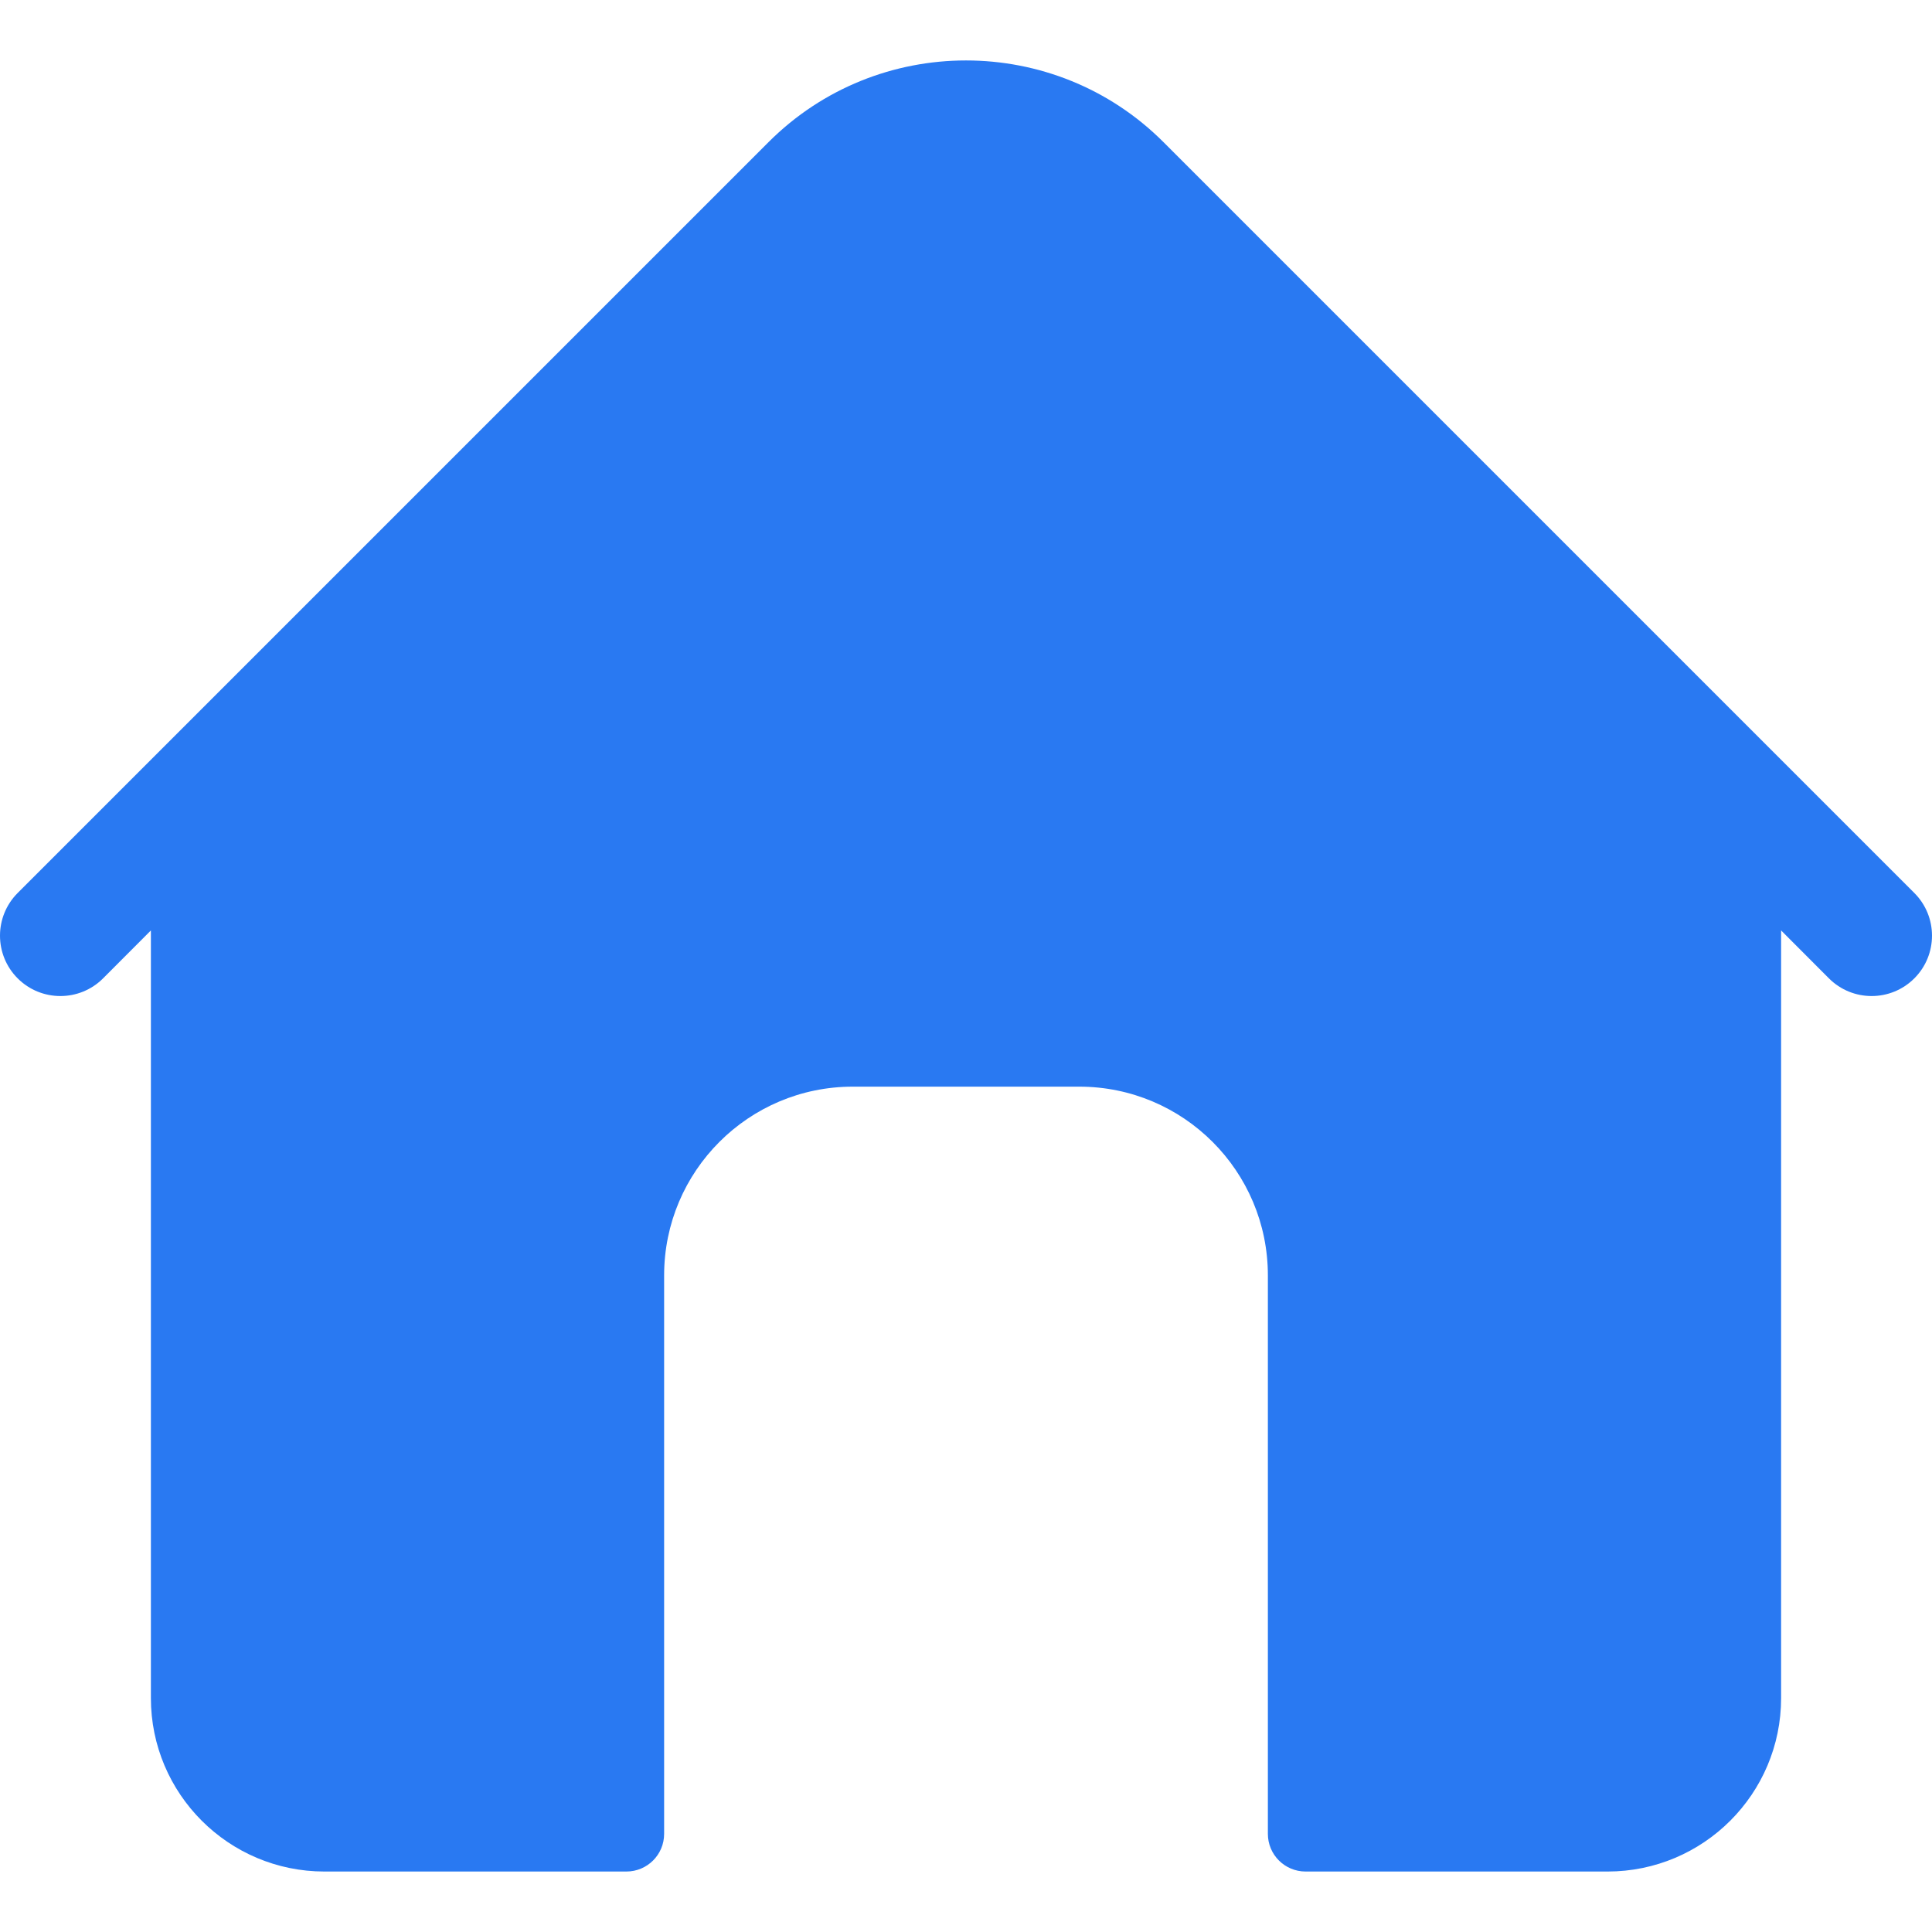
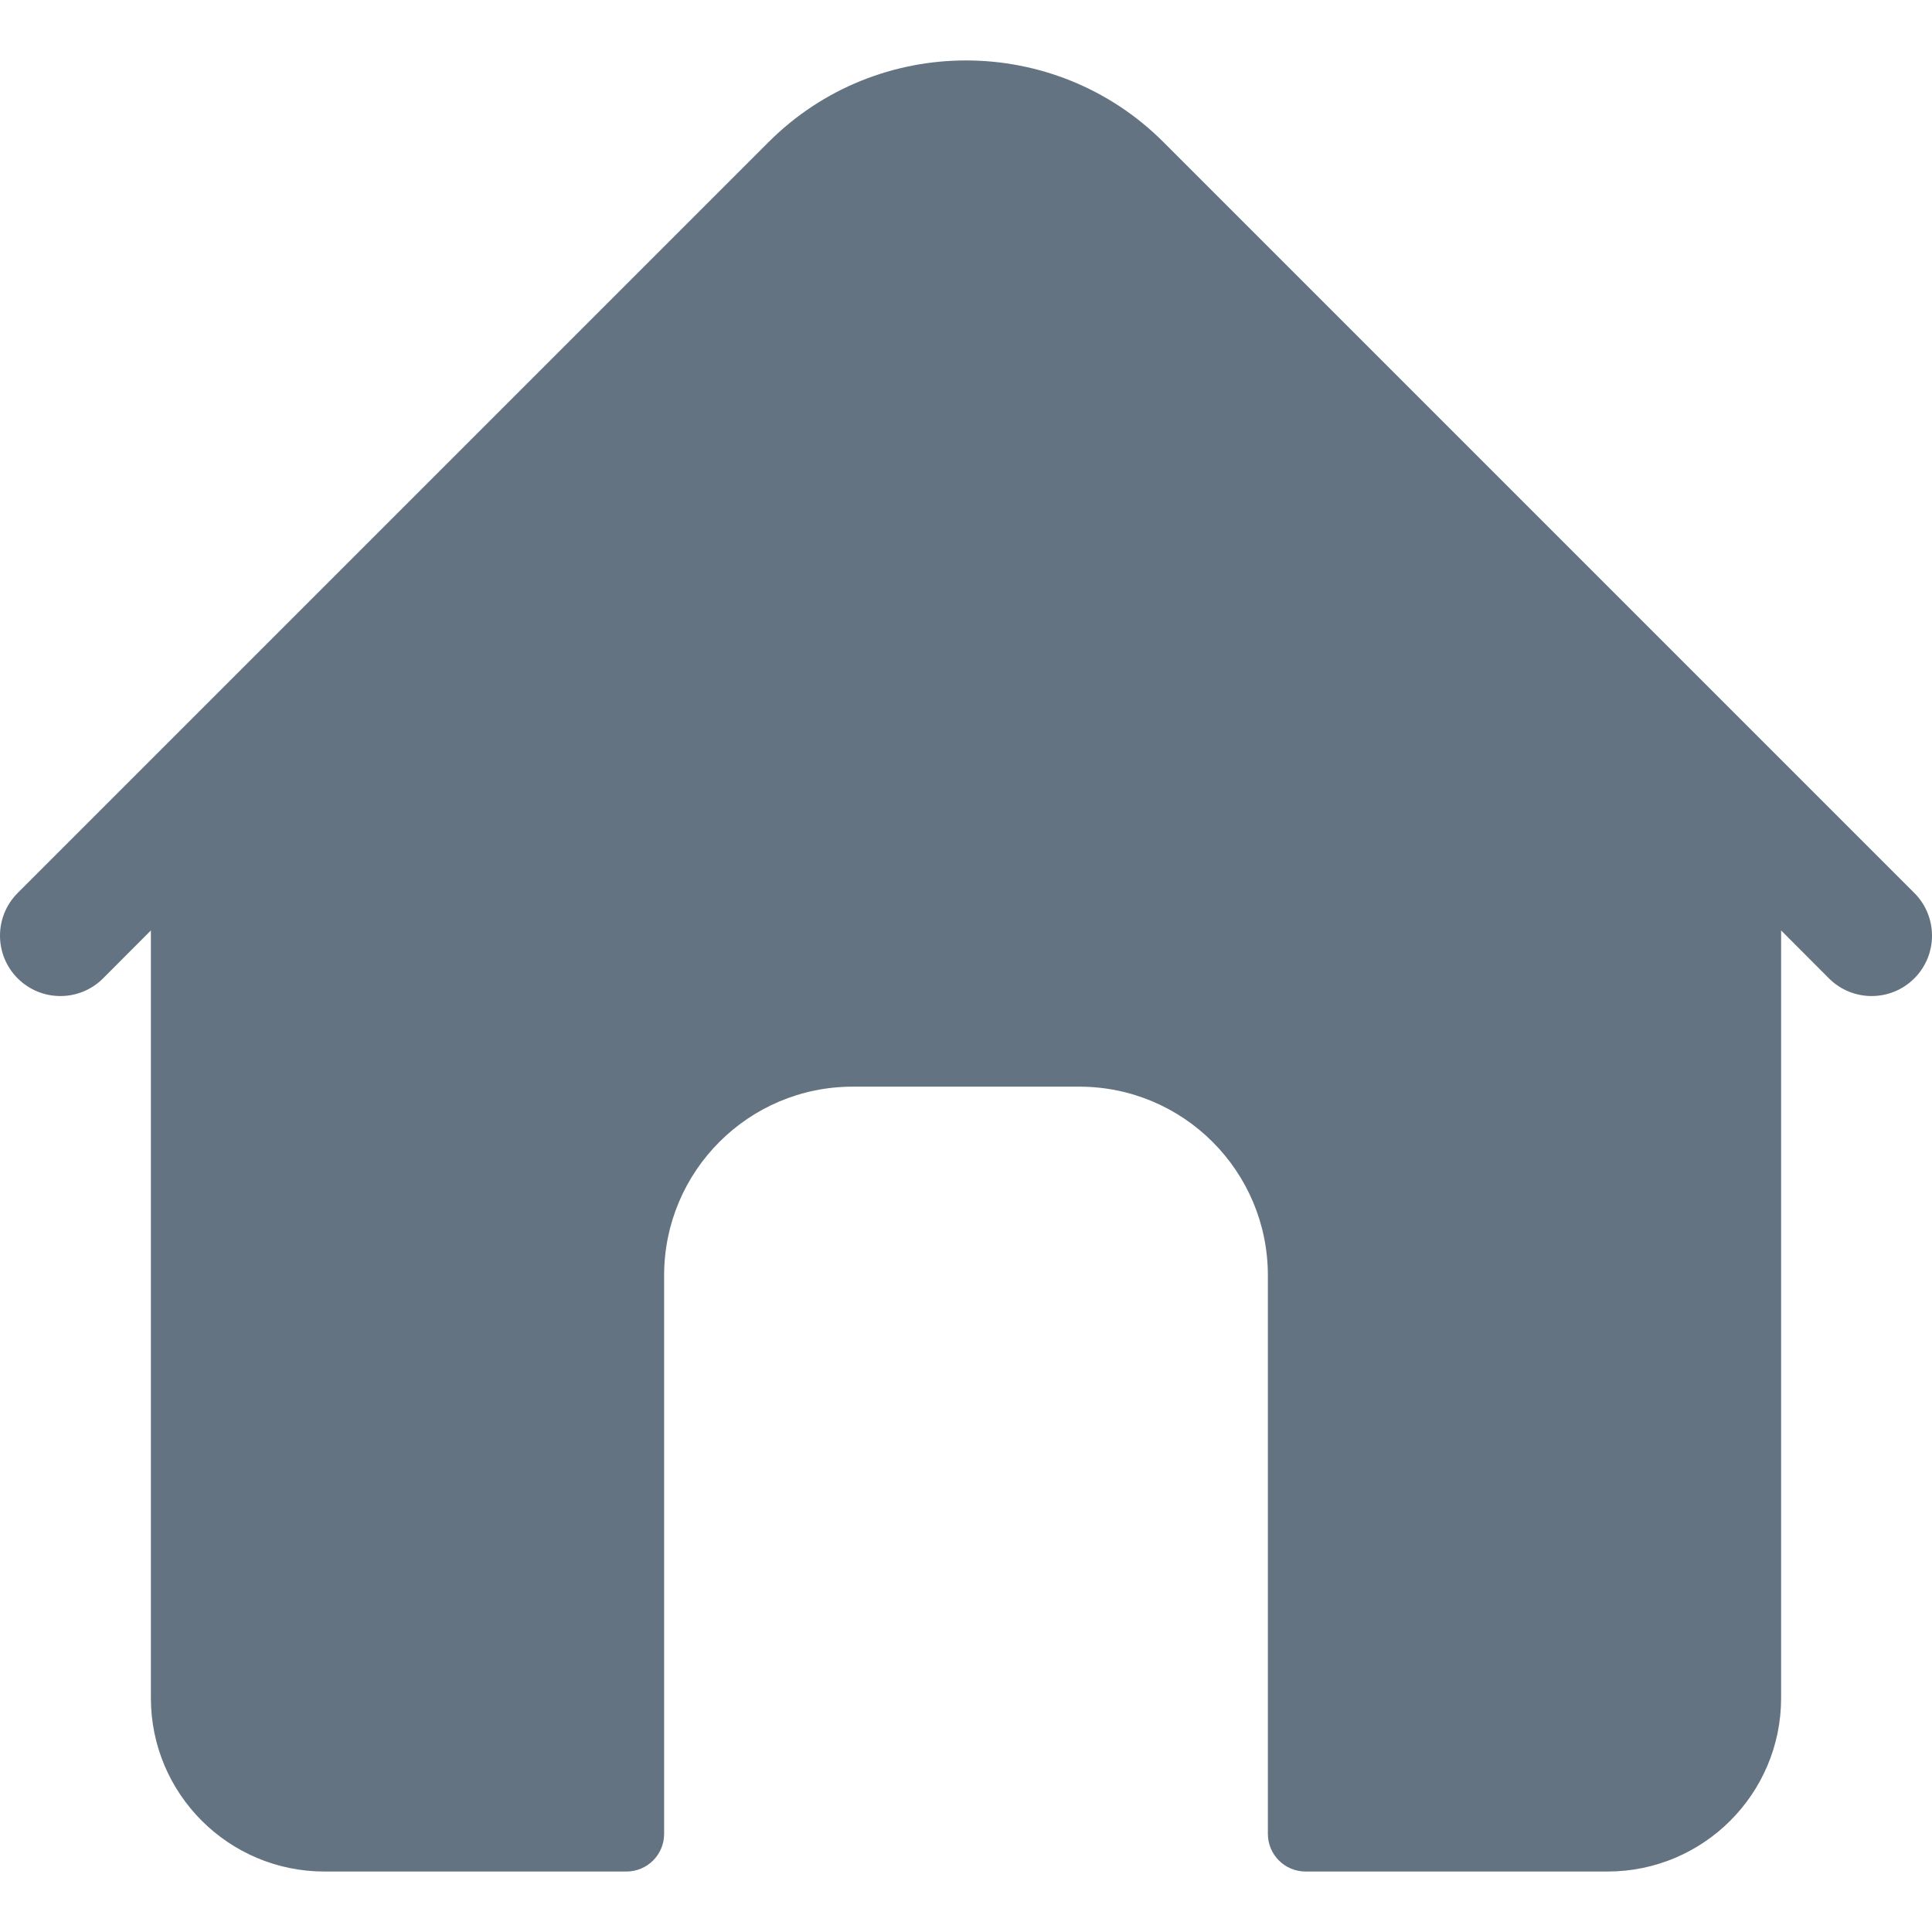
<svg xmlns="http://www.w3.org/2000/svg" width="20" height="20" viewBox="0 0 20 20" fill="none">
-   <path d="M19.817 9.244L12.044 1.471C10.917 0.344 9.083 0.344 7.956 1.471L0.183 9.244C-0.061 9.488 -0.061 9.884 0.183 10.128C0.427 10.372 0.823 10.372 1.067 10.128L1.562 9.632V17.578C1.562 18.57 2.367 19.374 3.359 19.374H6.484C6.7 19.374 6.875 19.2 6.875 18.984V13.203C6.875 12.124 7.749 11.249 8.828 11.249H11.172C12.251 11.249 13.125 12.124 13.125 13.203V18.984C13.125 19.2 13.3 19.374 13.516 19.374H16.641C17.633 19.374 18.438 18.57 18.438 17.578V9.632L18.933 10.128C19.055 10.25 19.215 10.311 19.375 10.311C19.535 10.311 19.695 10.25 19.817 10.128C20.061 9.884 20.061 9.488 19.817 9.244Z" fill="#2979F2" />
+   <path d="M19.817 9.244L12.044 1.471C10.917 0.344 9.083 0.344 7.956 1.471L0.183 9.244C-0.061 9.488 -0.061 9.884 0.183 10.128C0.427 10.372 0.823 10.372 1.067 10.128L1.562 9.632V17.578C1.562 18.57 2.367 19.374 3.359 19.374H6.484C6.7 19.374 6.875 19.2 6.875 18.984V13.203C6.875 12.124 7.749 11.249 8.828 11.249H11.172C12.251 11.249 13.125 12.124 13.125 13.203V18.984C13.125 19.2 13.3 19.374 13.516 19.374H16.641C17.633 19.374 18.438 18.57 18.438 17.578V9.632L18.933 10.128C19.055 10.25 19.215 10.311 19.375 10.311C19.535 10.311 19.695 10.25 19.817 10.128C20.061 9.884 20.061 9.488 19.817 9.244Z" fill="#637381" />
</svg>
